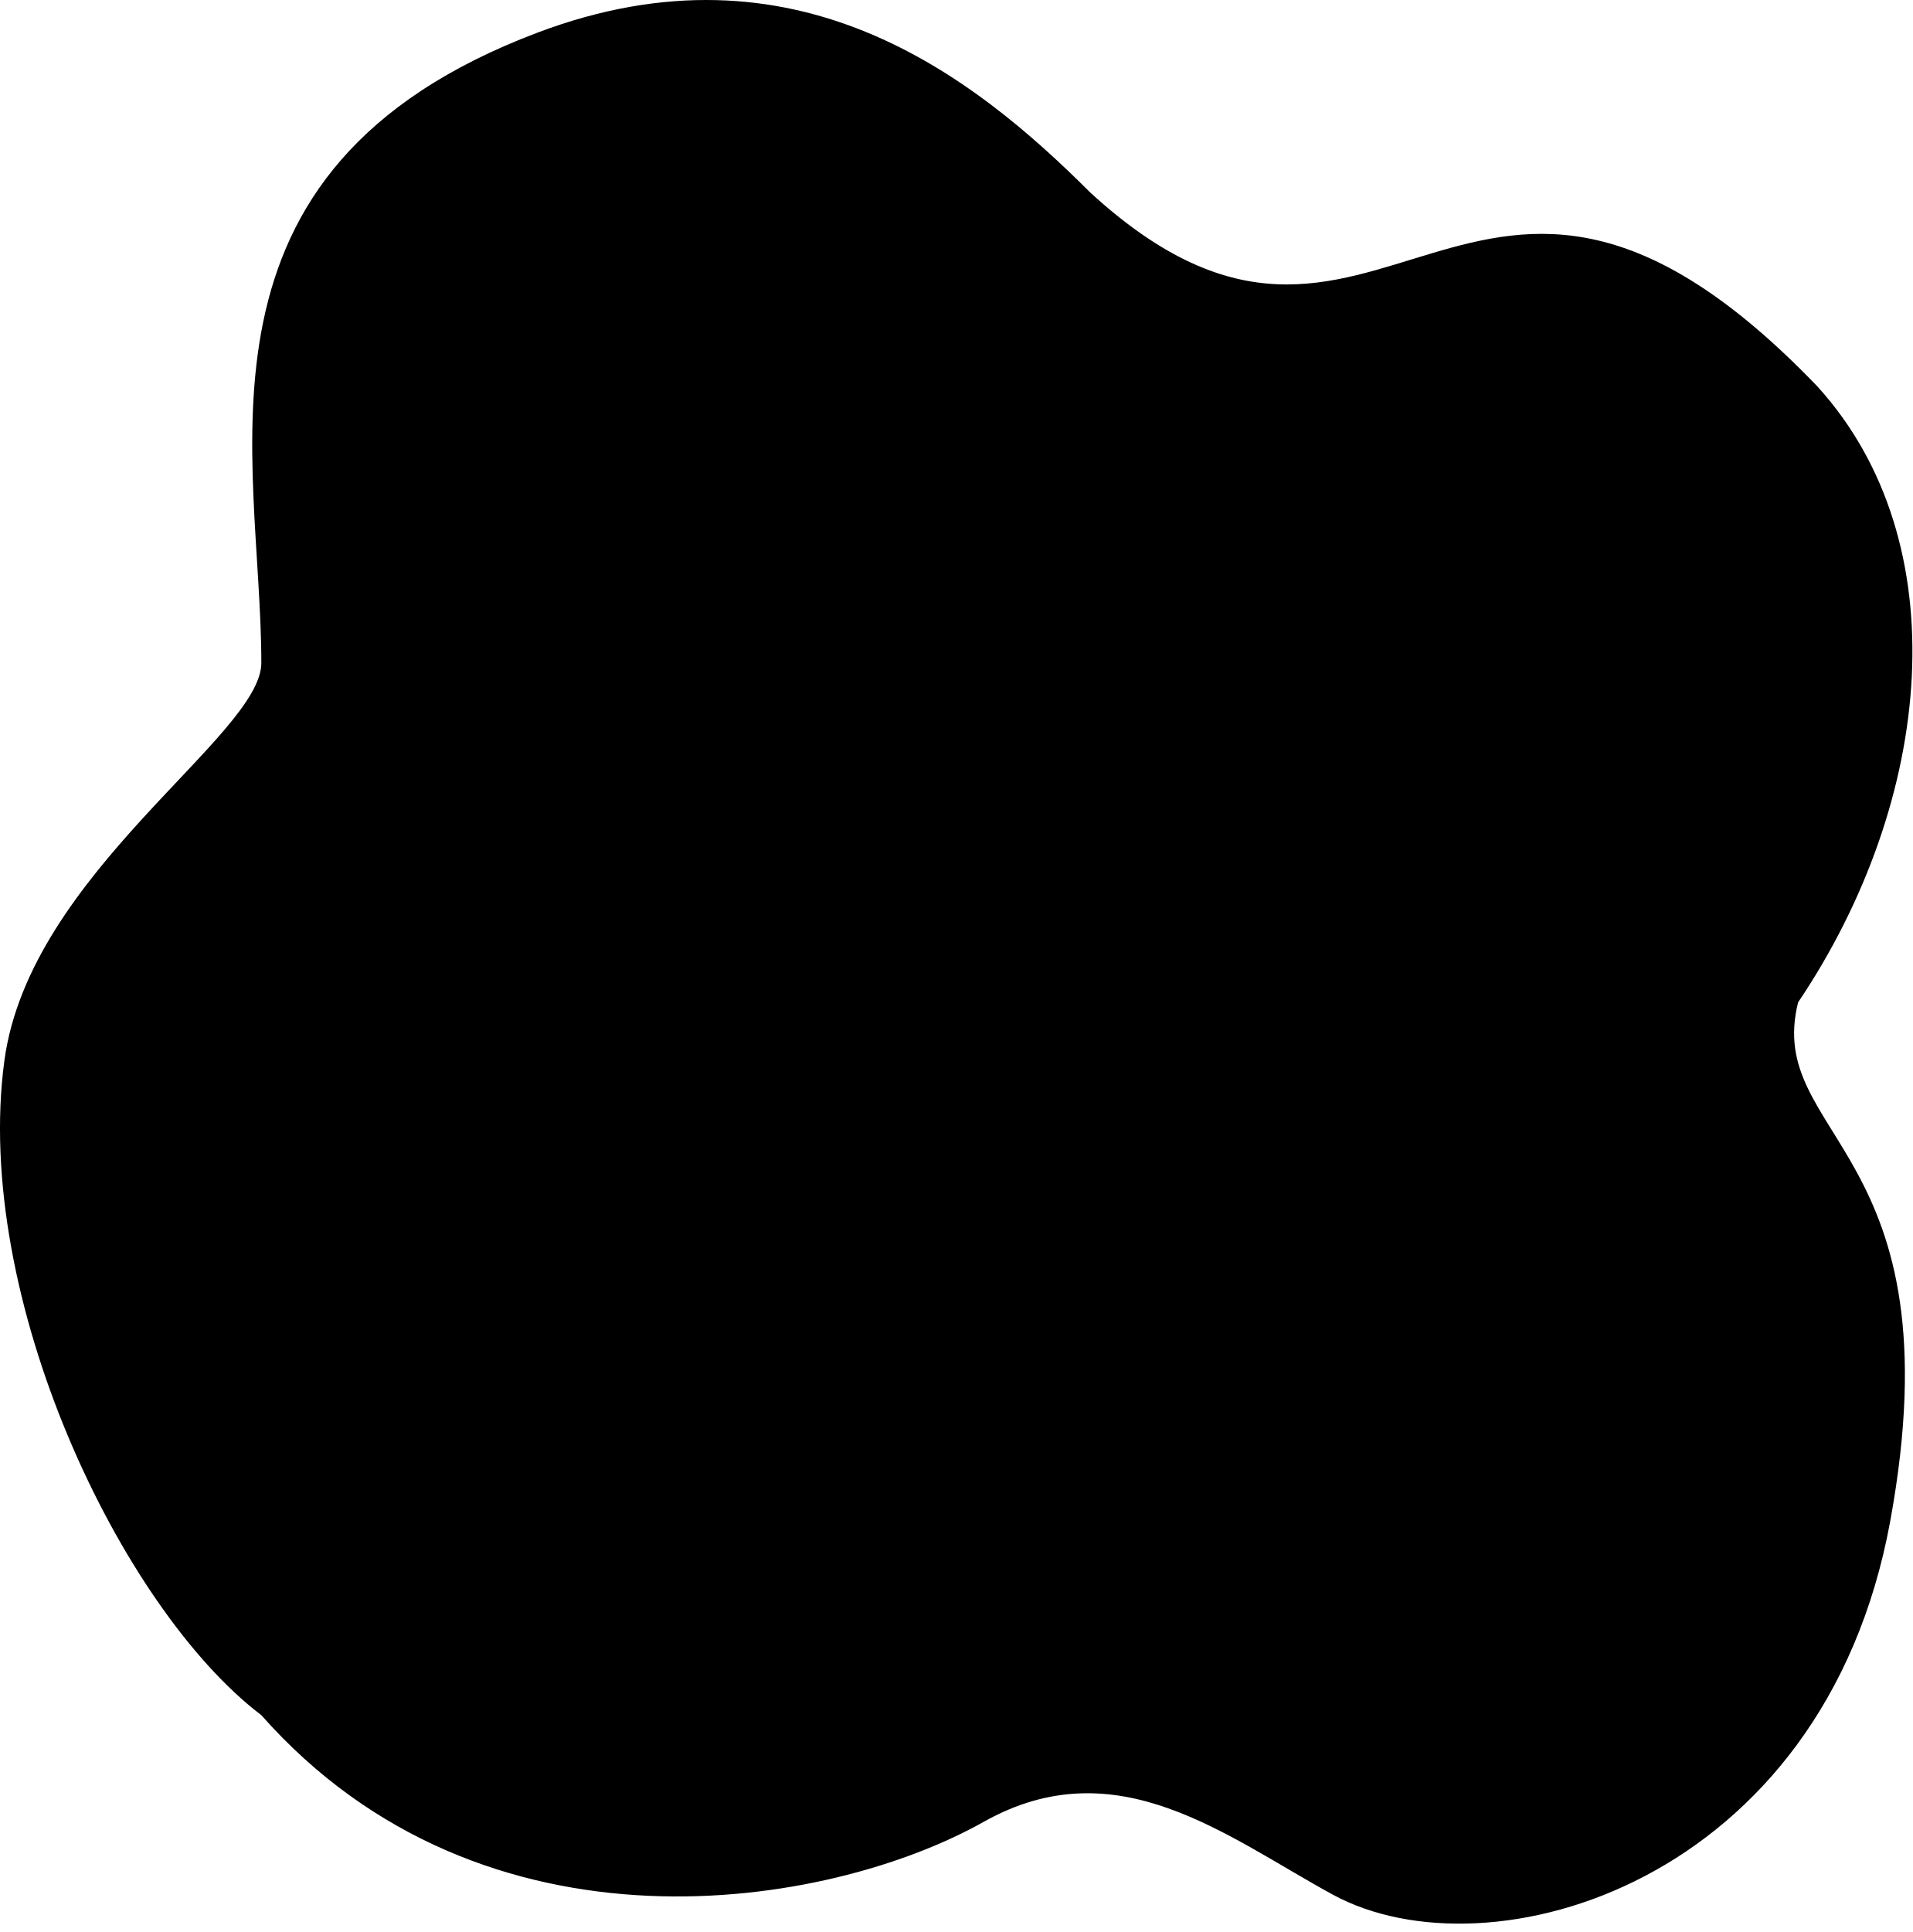
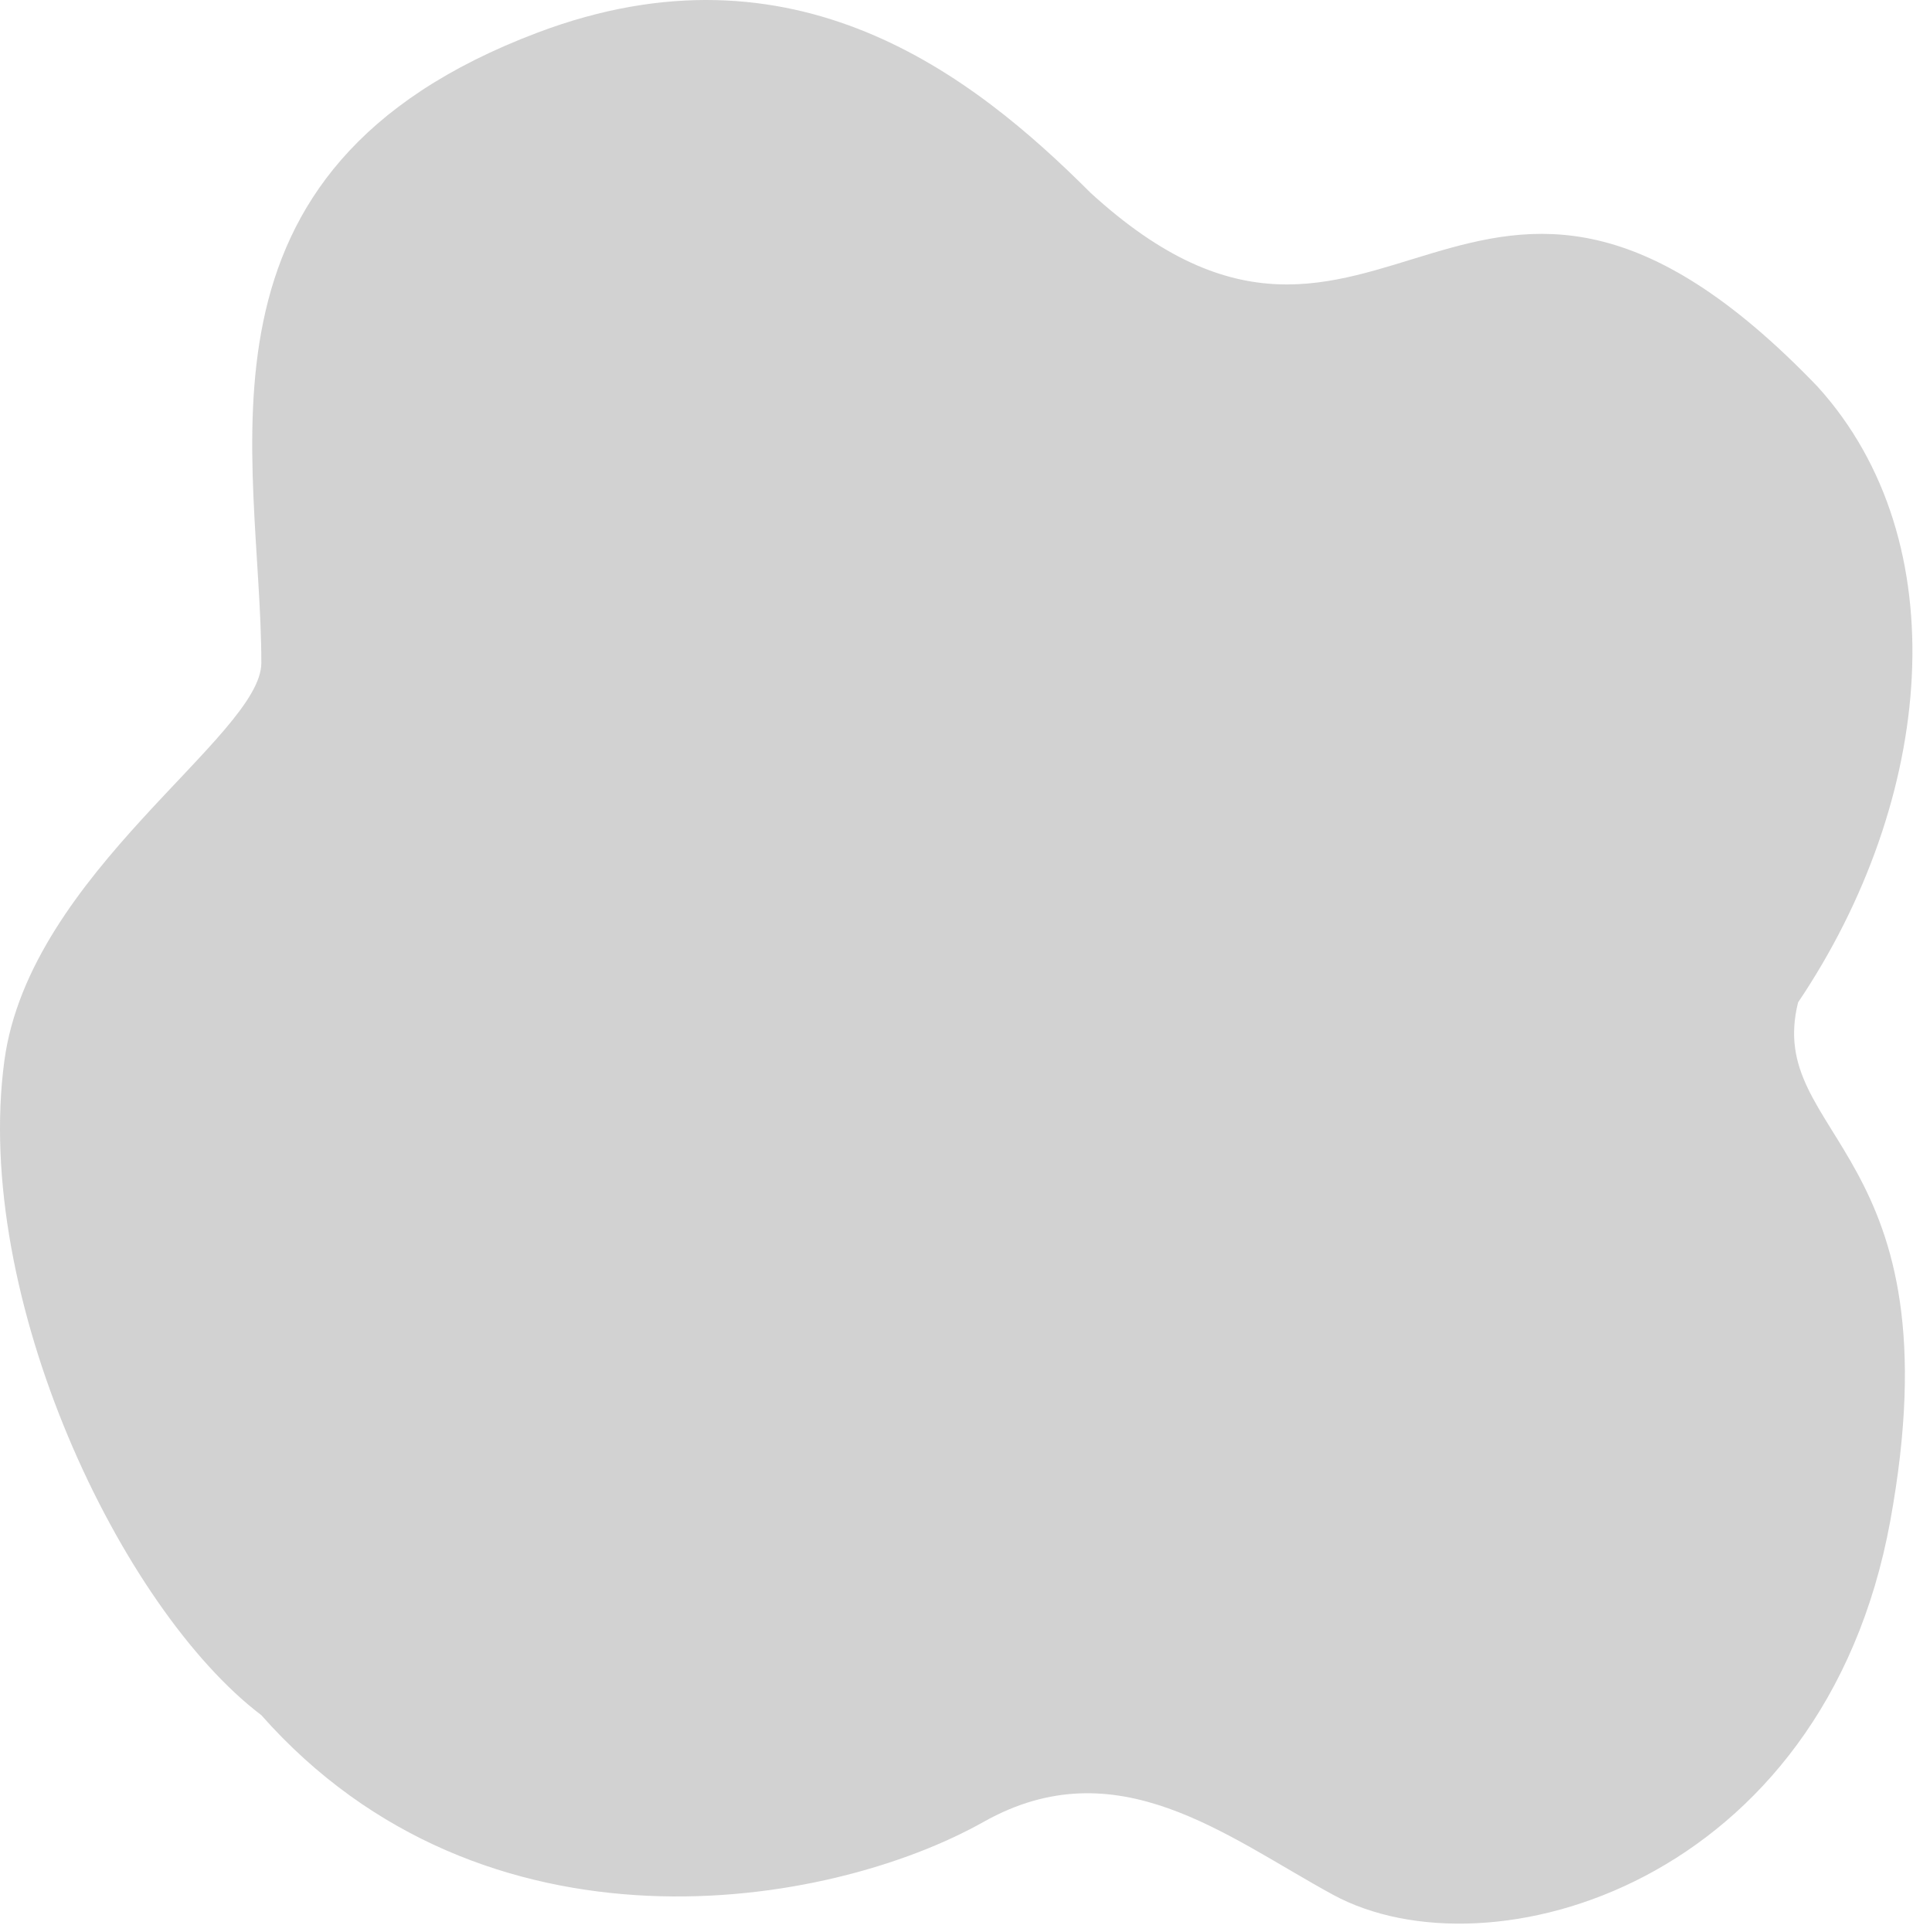
<svg xmlns="http://www.w3.org/2000/svg" width="200" height="202">
-   <path class="elementor-shape-fill" d="M139.374 198.088c16.328 8.906 51.35-1.087 58.304-39.038 7.15-39.022-13.182-40.052-9.633-54.248 14.243-21.15 16.782-48.14 2.028-64.387-36.503-38.024-45.629 7.604-76.048-20.28C101.727 7.837 83.1-6.735 56.23 3.405 18.239 17.74 27.33 47.659 27.33 69.313c0 7.624-24.216 21.957-26.87 41.573-3.346 24.734 12.168 57.29 26.87 68.443 23.322 26.363 59.318 20.28 75.541 11.154 13.931-7.836 25.35 1.52 36.503 7.605z" />
+   <path class="elementor-shape-fill" d="M139.374 198.088c16.328 8.906 51.35-1.087 58.304-39.038 7.15-39.022-13.182-40.052-9.633-54.248 14.243-21.15 16.782-48.14 2.028-64.387-36.503-38.024-45.629 7.604-76.048-20.28C101.727 7.837 83.1-6.735 56.23 3.405 18.239 17.74 27.33 47.659 27.33 69.313c0 7.624-24.216 21.957-26.87 41.573-3.346 24.734 12.168 57.29 26.87 68.443 23.322 26.363 59.318 20.28 75.541 11.154 13.931-7.836 25.35 1.52 36.503 7.605" fill="rgba(105, 105, 105,0.3)" />
</svg>
